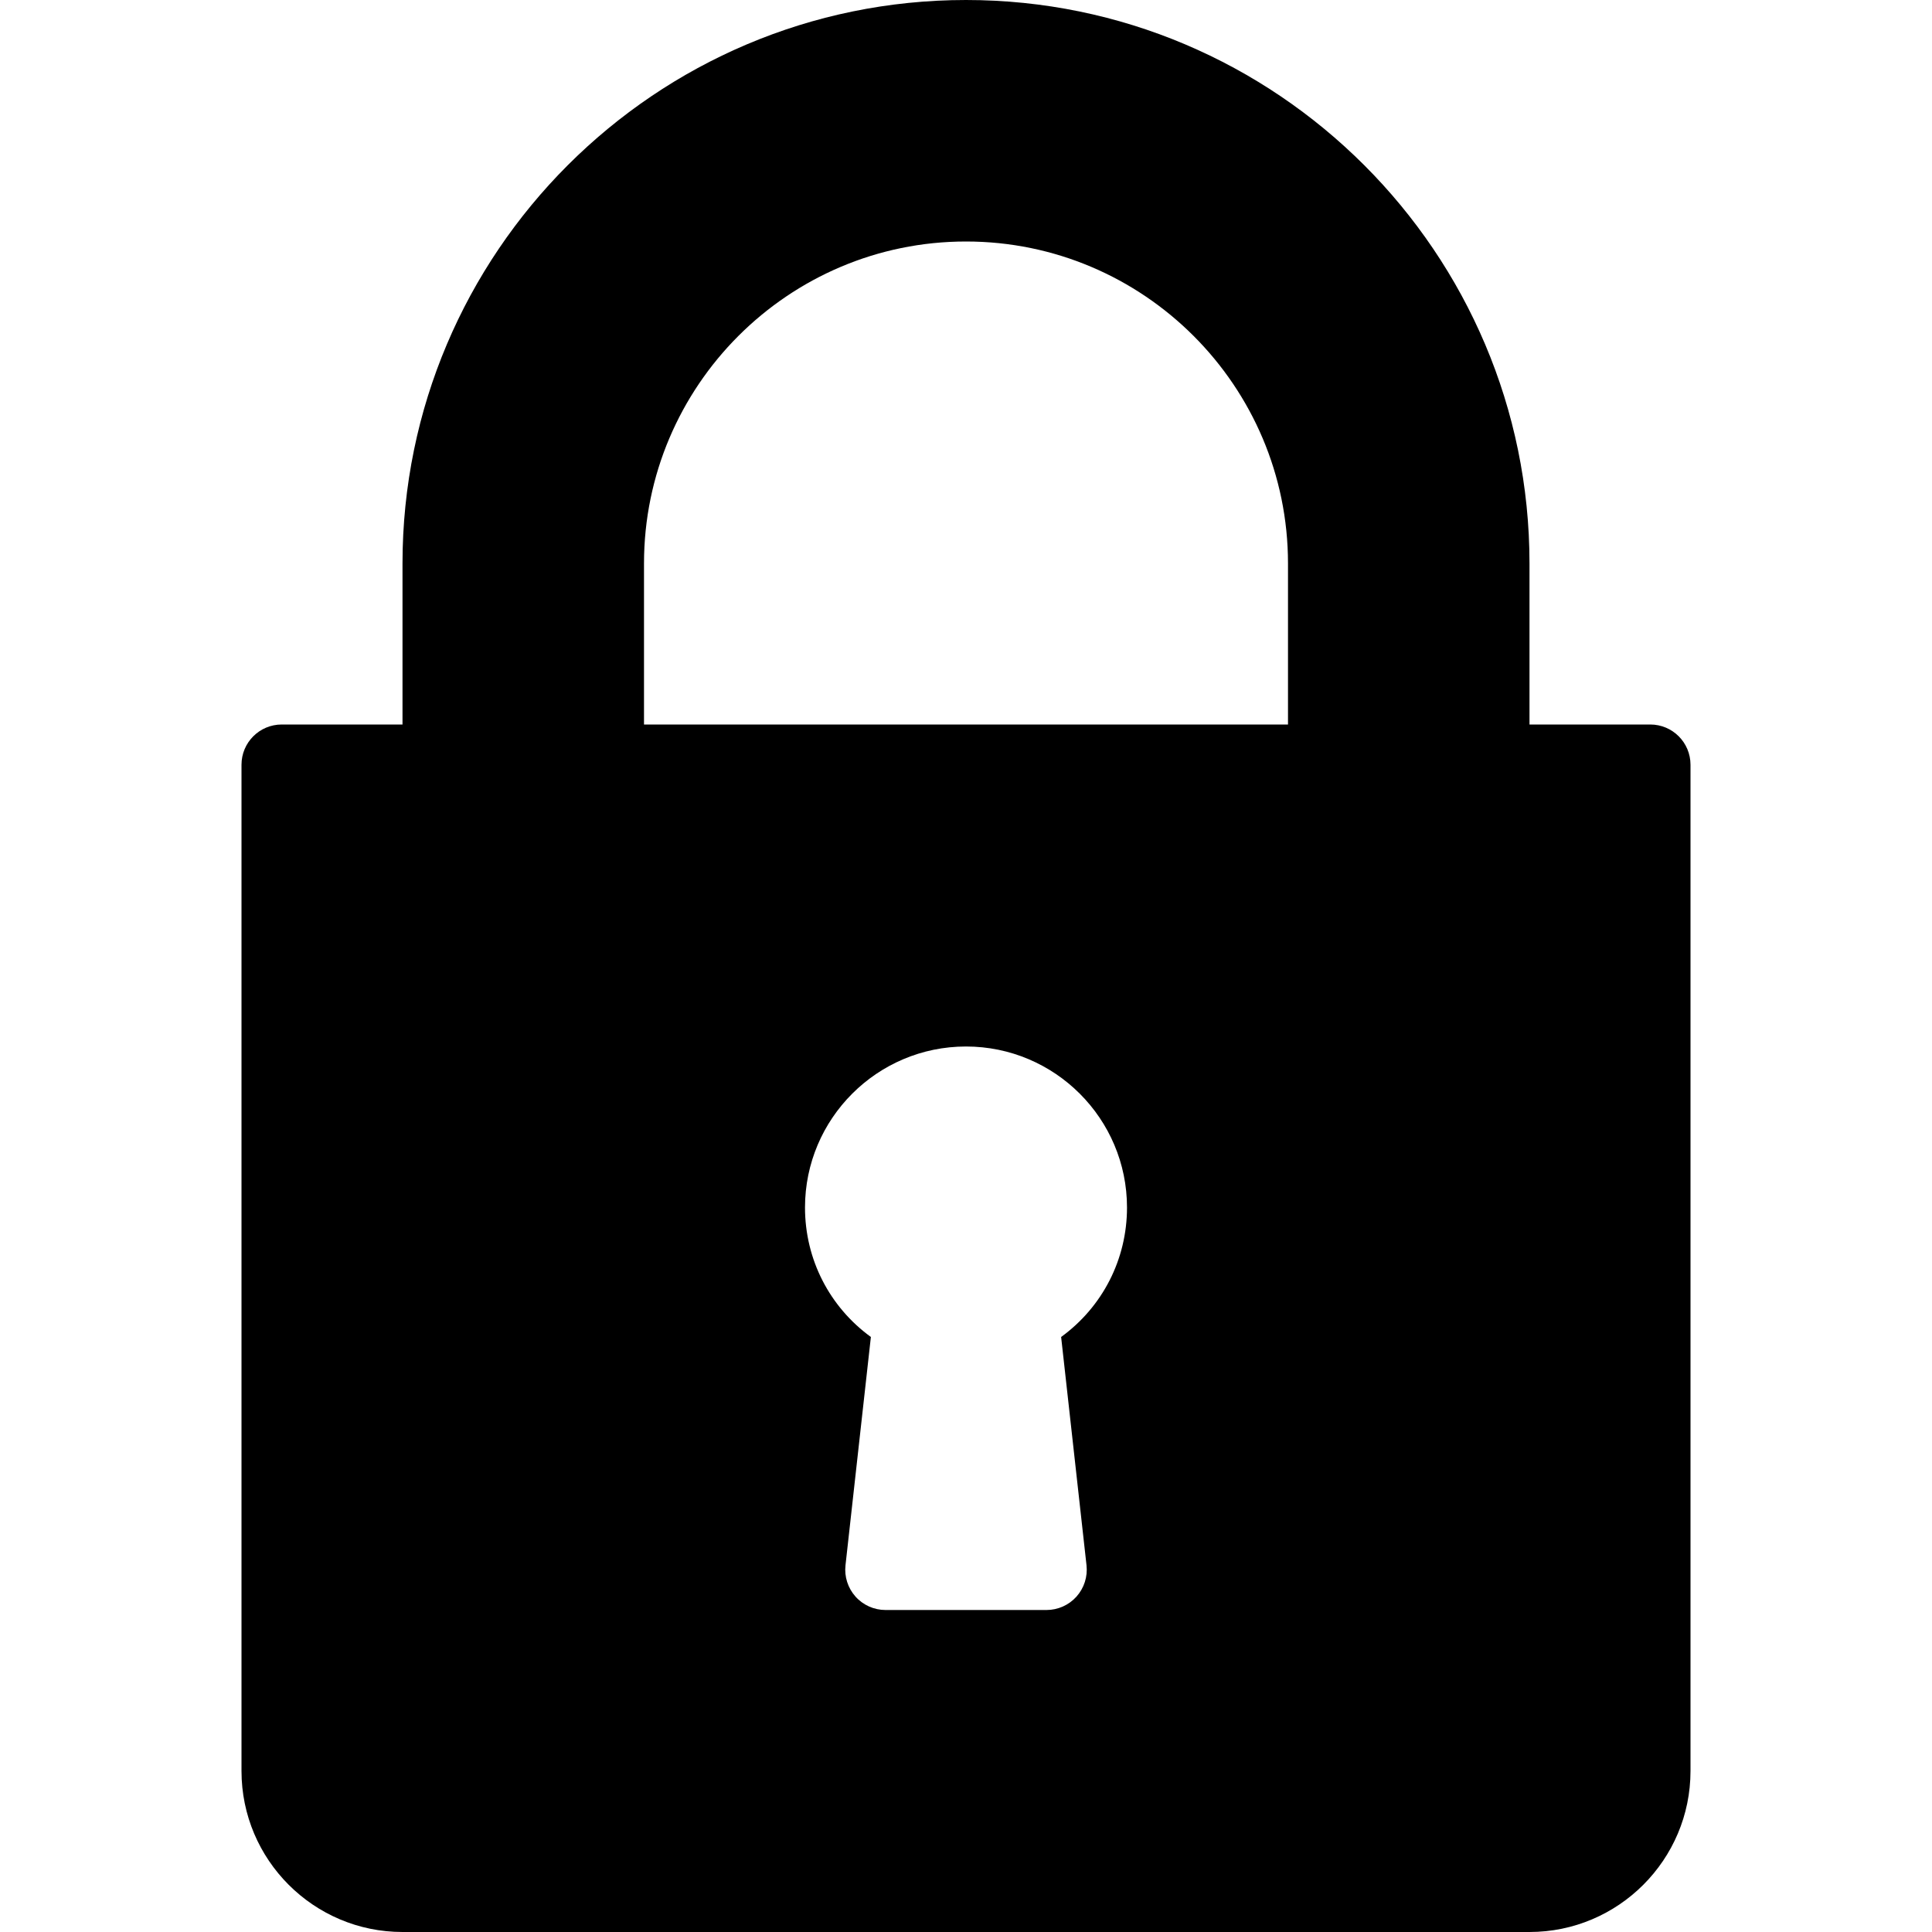
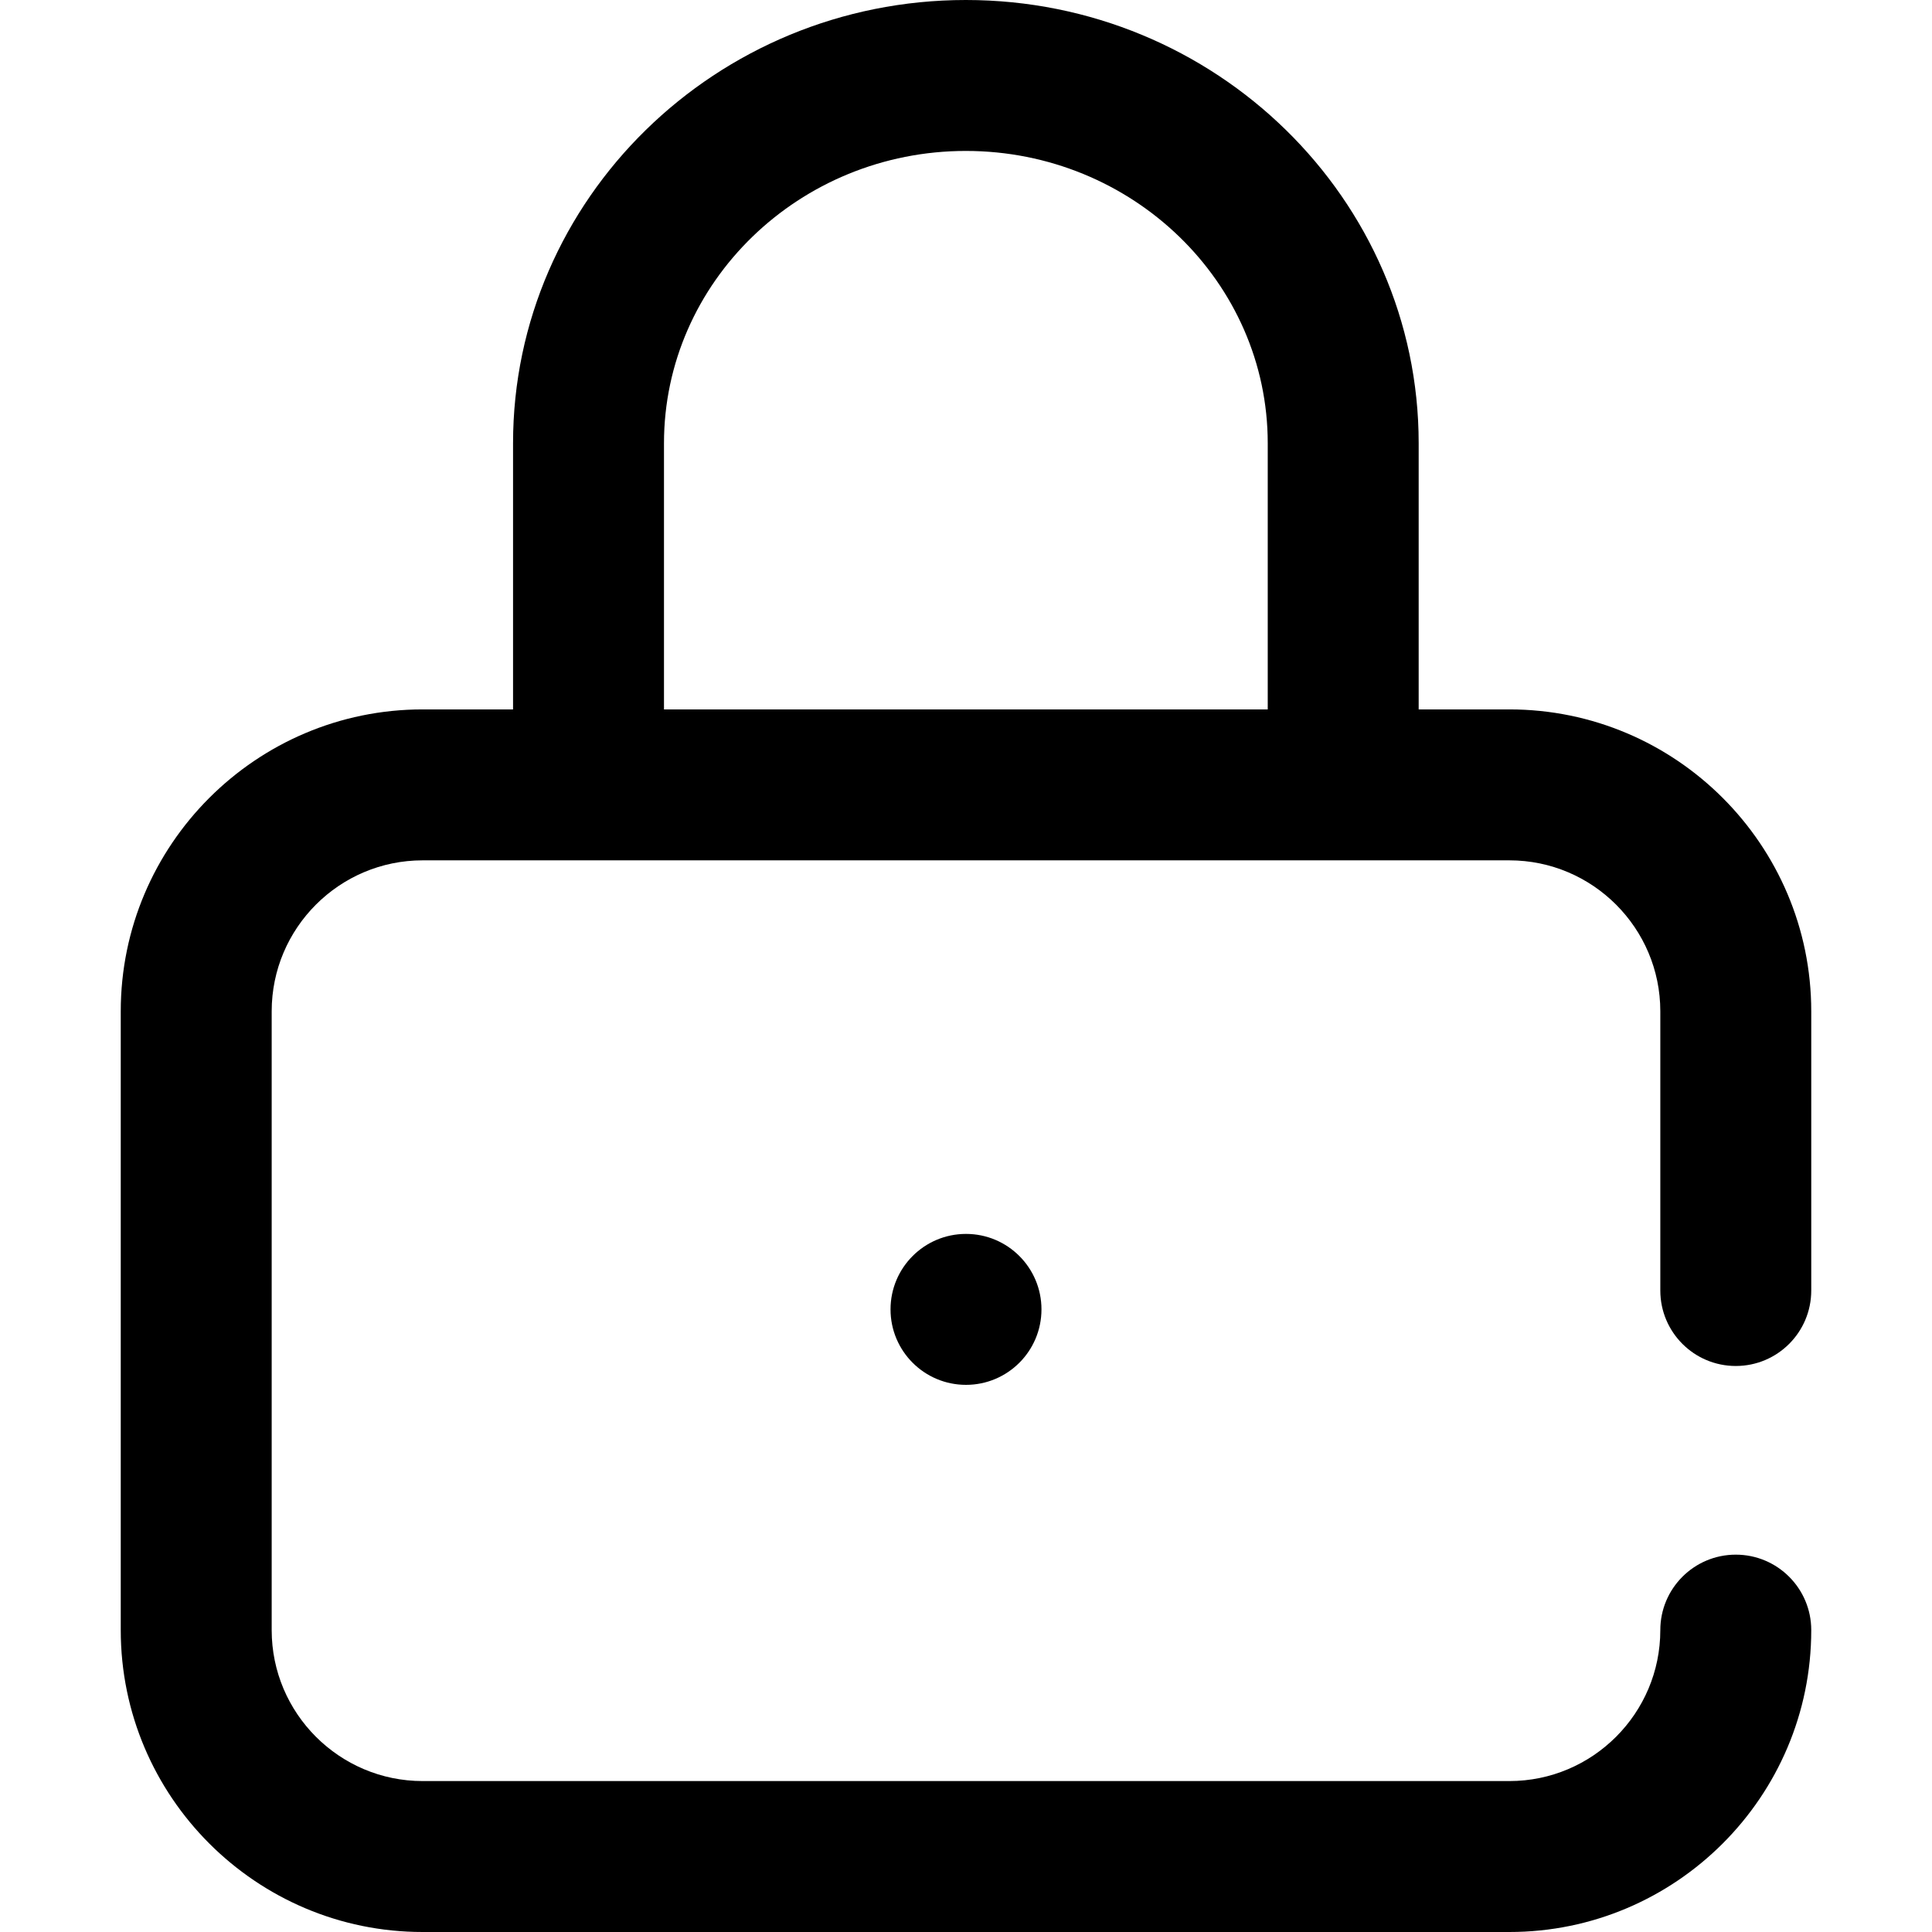
<svg xmlns="http://www.w3.org/2000/svg" version="1.1" id="Capa_1" x="0px" y="0px" viewBox="0 0 512 512" style="enable-background:new 0 0 512 512;" xml:space="preserve">
  <g>
    <g>
-       <path d="M437.333,192h-32v-42.667C405.333,66.99,338.344,0,256,0S106.667,66.99,106.667,149.333V192h-32    C68.771,192,64,196.771,64,202.667v266.667C64,492.865,83.135,512,106.667,512h298.667C428.865,512,448,492.865,448,469.333    V202.667C448,196.771,443.229,192,437.333,192z M287.938,414.823c0.333,3.01-0.635,6.031-2.656,8.292    c-2.021,2.26-4.917,3.552-7.948,3.552h-42.667c-3.031,0-5.927-1.292-7.948-3.552c-2.021-2.26-2.99-5.281-2.656-8.292l6.729-60.51    c-10.927-7.948-17.458-20.521-17.458-34.313c0-23.531,19.135-42.667,42.667-42.667s42.667,19.135,42.667,42.667    c0,13.792-6.531,26.365-17.458,34.313L287.938,414.823z M341.333,192H170.667v-42.667C170.667,102.281,208.948,64,256,64    s85.333,38.281,85.333,85.333V192z" />
+       <path d="M460,362c11.046,0,20-8.954,20-20v-74c0-44.112-35.888-80-80-80h-24.037v-70.534C375.963,52.695,322.131,0,255.963,0    s-120,52.695-120,117.466V188H112c-44.112,0-80,35.888-80,80v164c0,44.112,35.888,80,80,80h288c44.112,0,80-35.888,80-80    c0-11.046-8.954-20-20-20c-11.046,0-20,8.954-20,20c0,22.056-17.944,40-40,40H112c-22.056,0-40-17.944-40-40V268    c0-22.056,17.944-40,40-40h288c22.056,0,40,17.944,40,40v74C440,353.046,448.954,362,460,362z M335.963,188h-160v-70.534    c0-42.715,35.888-77.466,80-77.466s80,34.751,80,77.466V188z" />
+     </g>
+   </g>
+   <g>
+     <g>
+       <circle cx="256" cy="347" r="20" />
    </g>
  </g>
  <g>
</g>
  <g>
</g>
  <g>
</g>
  <g>
</g>
  <g>
</g>
  <g>
</g>
  <g>
</g>
  <g>
</g>
  <g>
</g>
  <g>
</g>
  <g>
</g>
  <g>
</g>
  <g>
</g>
  <g>
</g>
  <g>
</g>
</svg>
